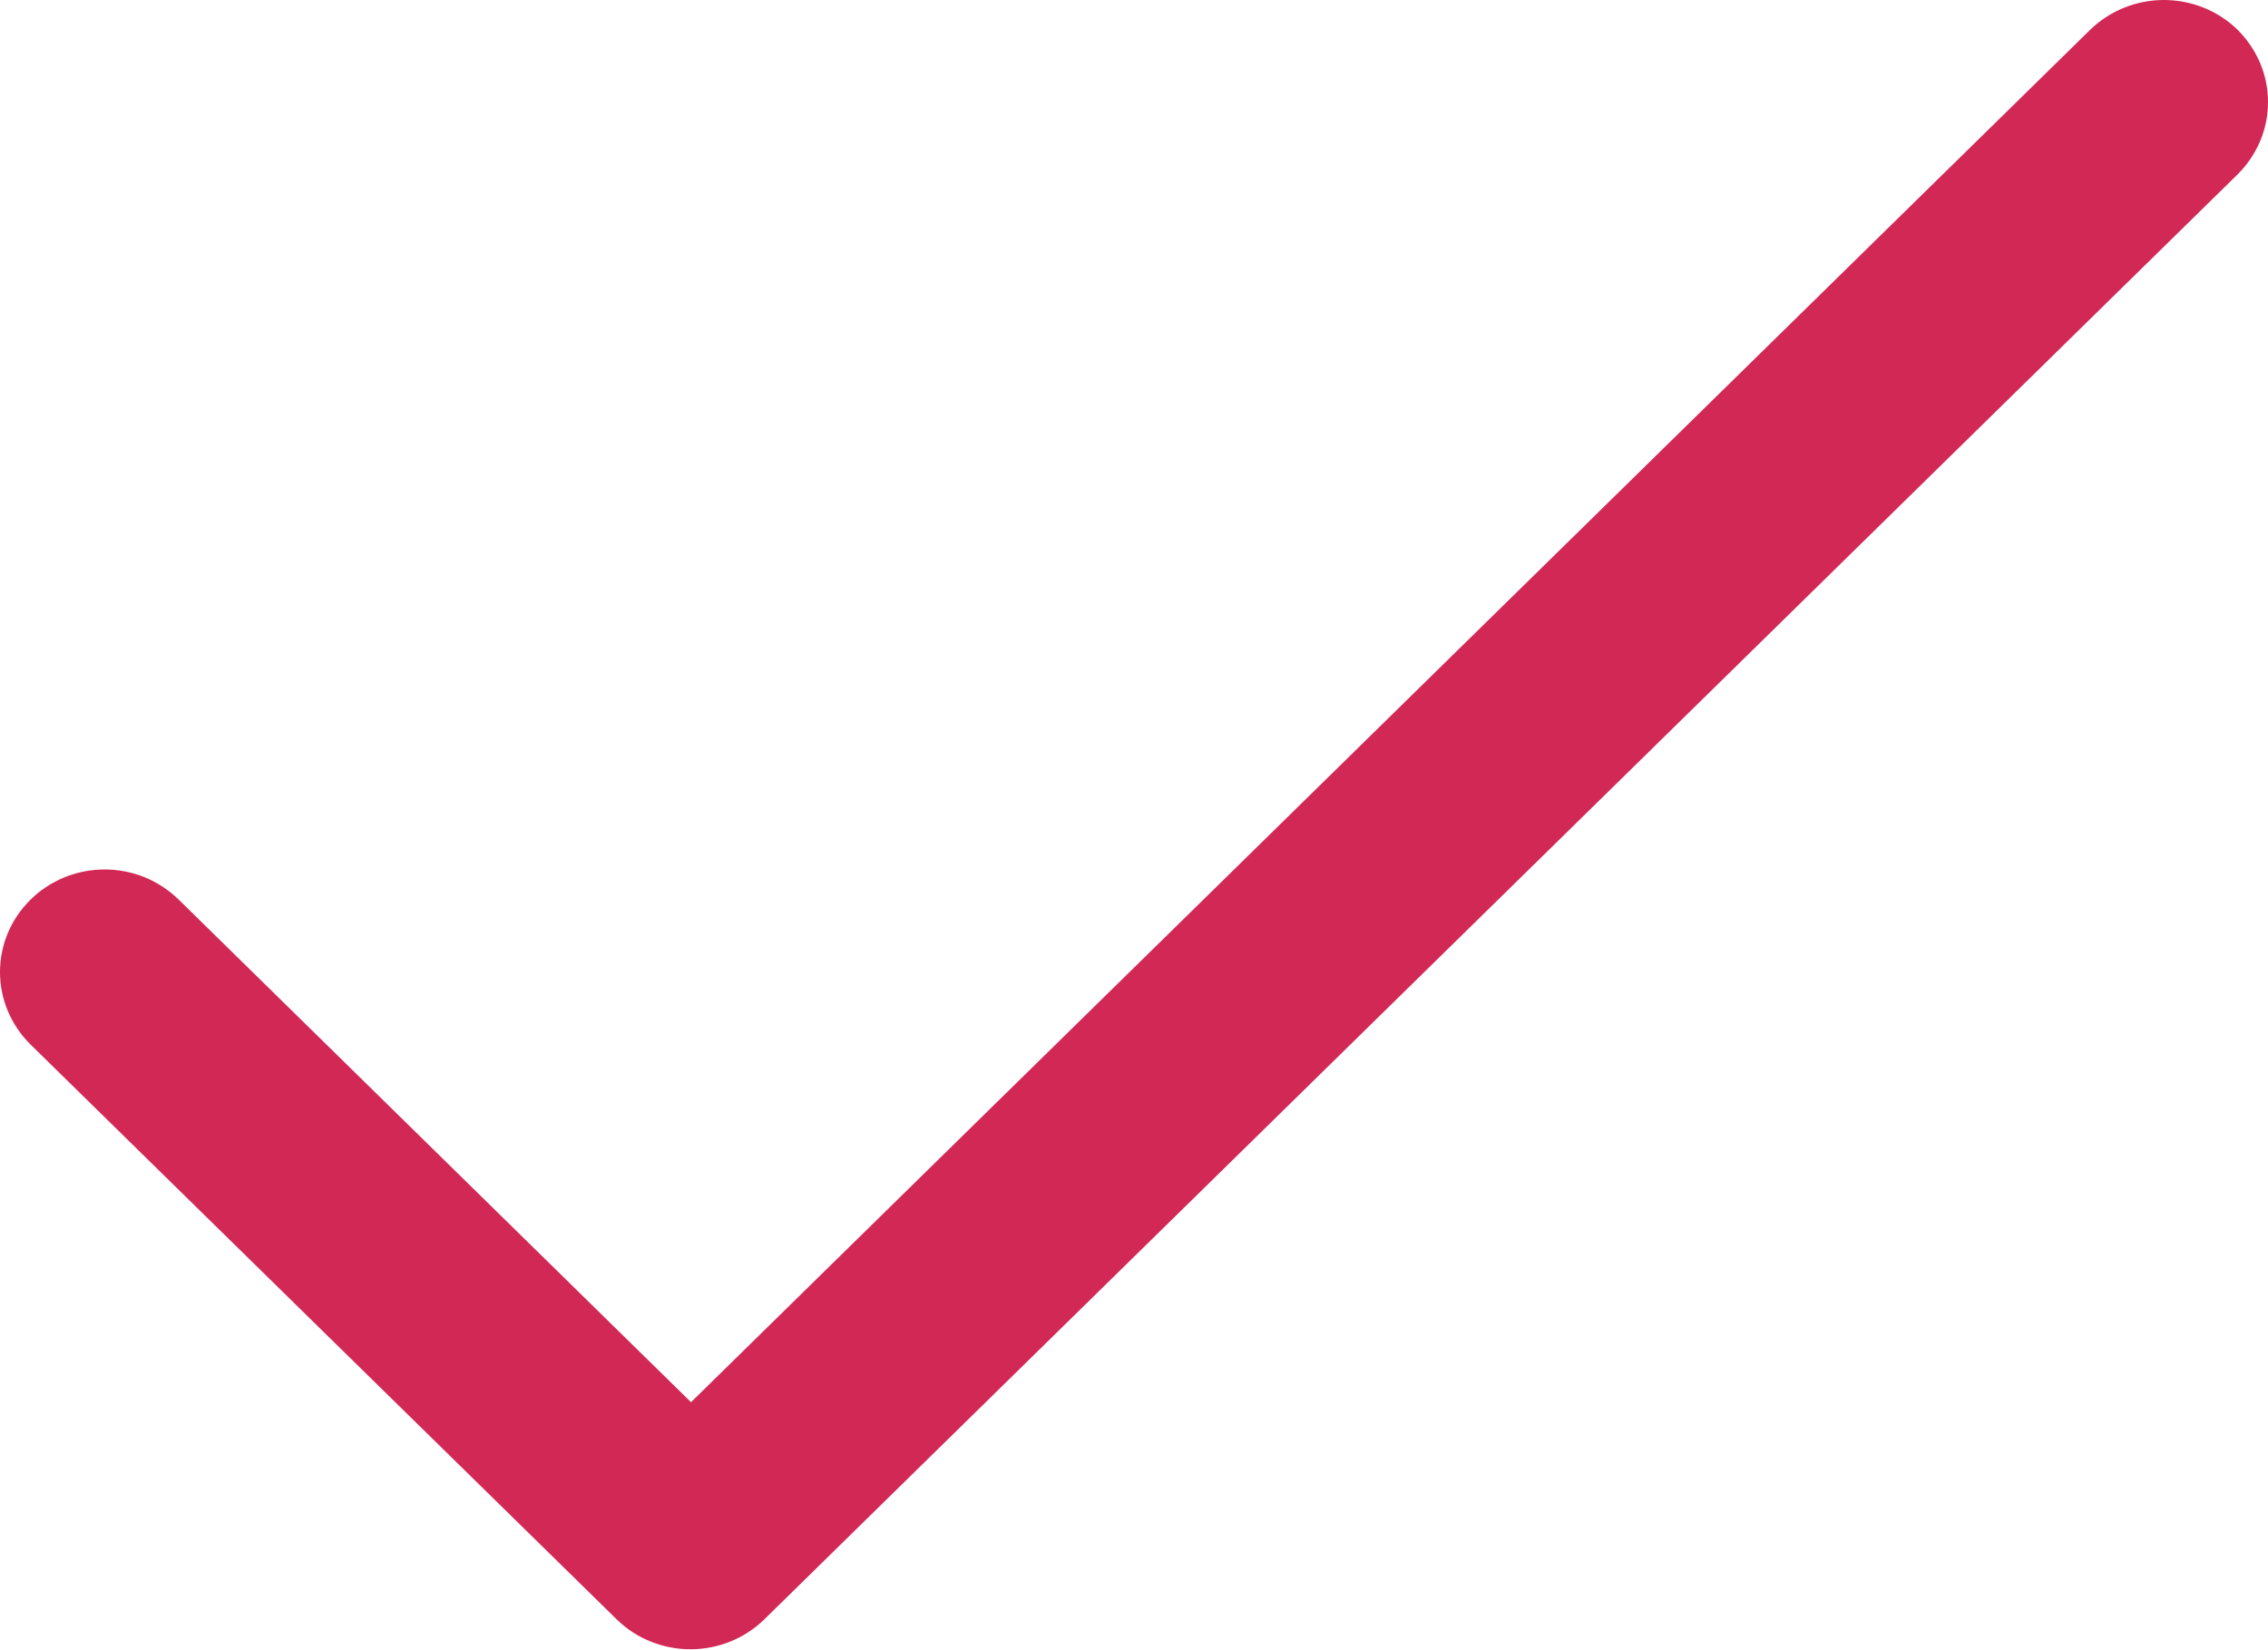
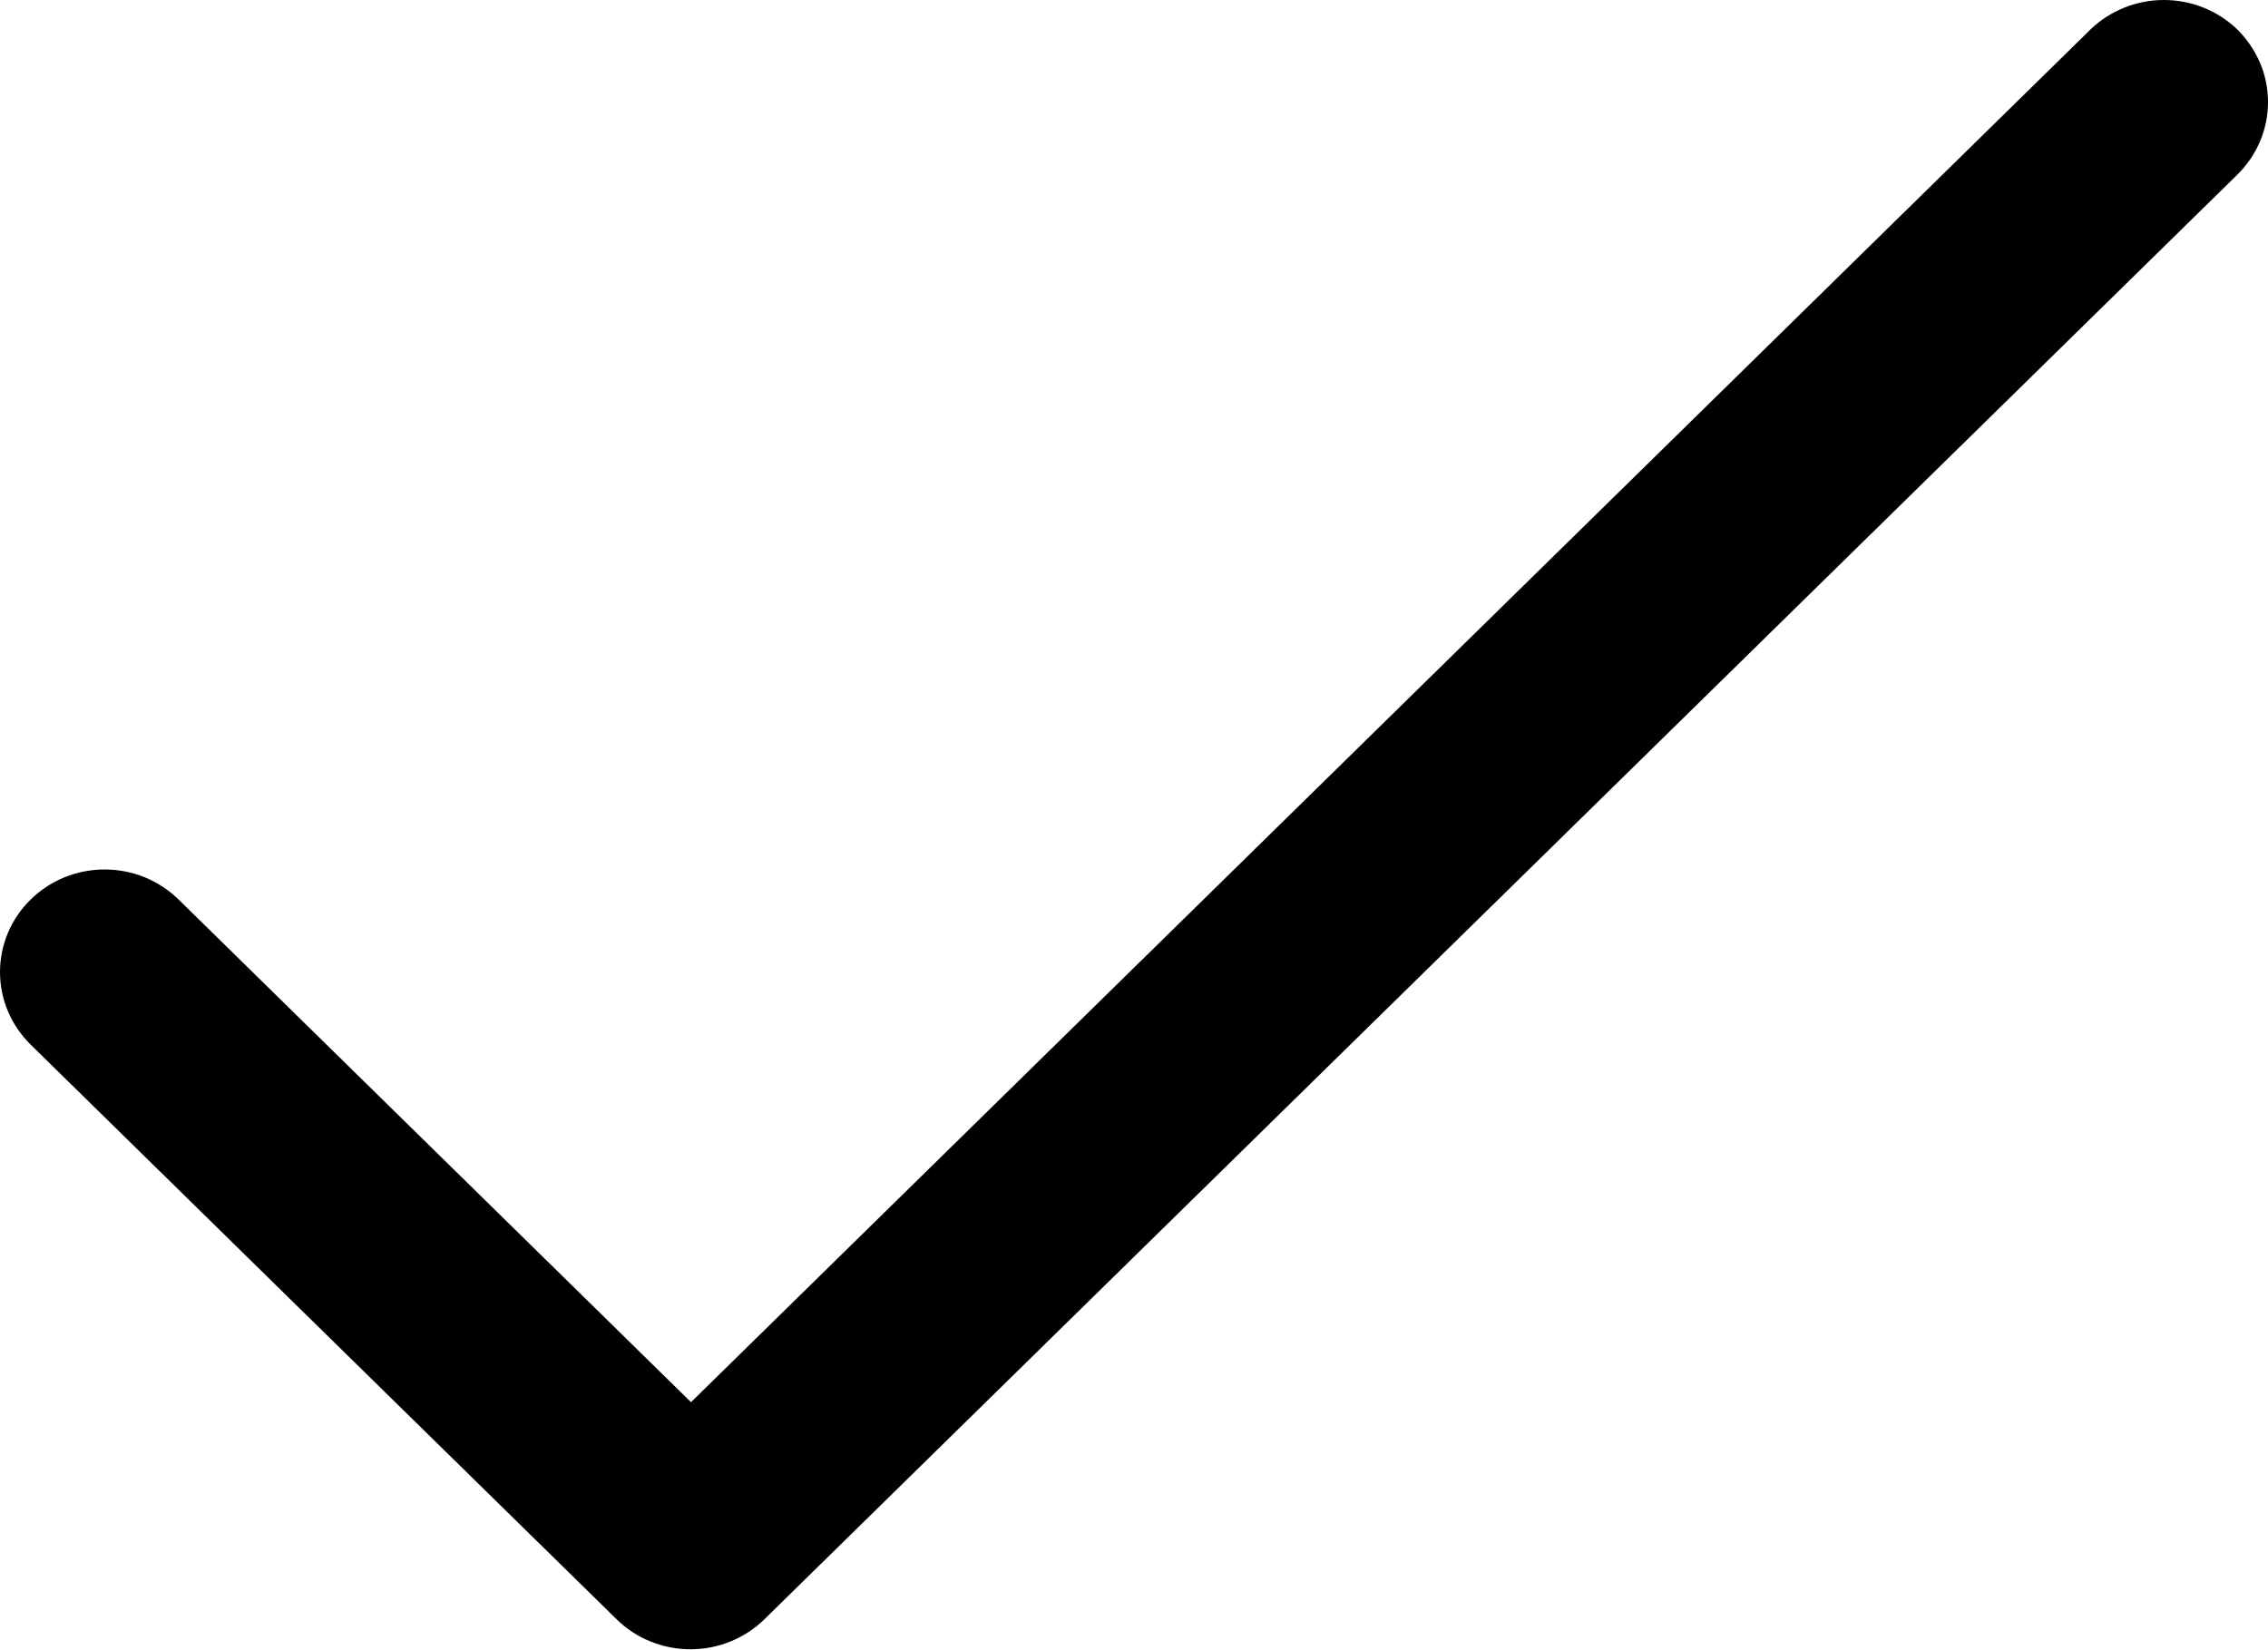
- <svg xmlns="http://www.w3.org/2000/svg" width="22" height="16" viewBox="0 0 22 16" fill="none">
-   <path d="M21.7 0.284C21.511 0.102 21.256 0 20.99 0C20.725 0 20.47 0.102 20.28 0.284L6.703 13.603L1.735 8.729C1.64 8.636 1.528 8.562 1.405 8.511C1.281 8.461 1.149 8.435 1.015 8.435C0.881 8.435 0.748 8.461 0.625 8.511C0.501 8.562 0.389 8.636 0.295 8.729C0.106 8.915 0 9.167 0 9.43C0 9.693 0.106 9.945 0.295 10.132L5.983 15.711C6.078 15.804 6.19 15.877 6.314 15.926C6.438 15.976 6.57 16.001 6.703 16C6.969 15.999 7.224 15.895 7.413 15.711L21.7 1.697C21.795 1.604 21.87 1.494 21.922 1.373C21.974 1.252 22 1.122 22 0.991C22 0.859 21.974 0.729 21.922 0.608C21.87 0.487 21.795 0.377 21.7 0.284Z" fill="#D22856" />
+ <svg xmlns="http://www.w3.org/2000/svg" width="22" height="16" viewBox="0 0 22 16">
+   <path d="M21.7 0.284C21.511 0.102 21.256 0 20.99 0C20.725 0 20.47 0.102 20.28 0.284L6.703 13.603L1.735 8.729C1.64 8.636 1.528 8.562 1.405 8.511C1.281 8.461 1.149 8.435 1.015 8.435C0.881 8.435 0.748 8.461 0.625 8.511C0.501 8.562 0.389 8.636 0.295 8.729C0.106 8.915 0 9.167 0 9.43C0 9.693 0.106 9.945 0.295 10.132L5.983 15.711C6.078 15.804 6.19 15.877 6.314 15.926C6.438 15.976 6.57 16.001 6.703 16C6.969 15.999 7.224 15.895 7.413 15.711L21.7 1.697C21.795 1.604 21.87 1.494 21.922 1.373C21.974 1.252 22 1.122 22 0.991C22 0.859 21.974 0.729 21.922 0.608C21.87 0.487 21.795 0.377 21.7 0.284Z" />
</svg>
